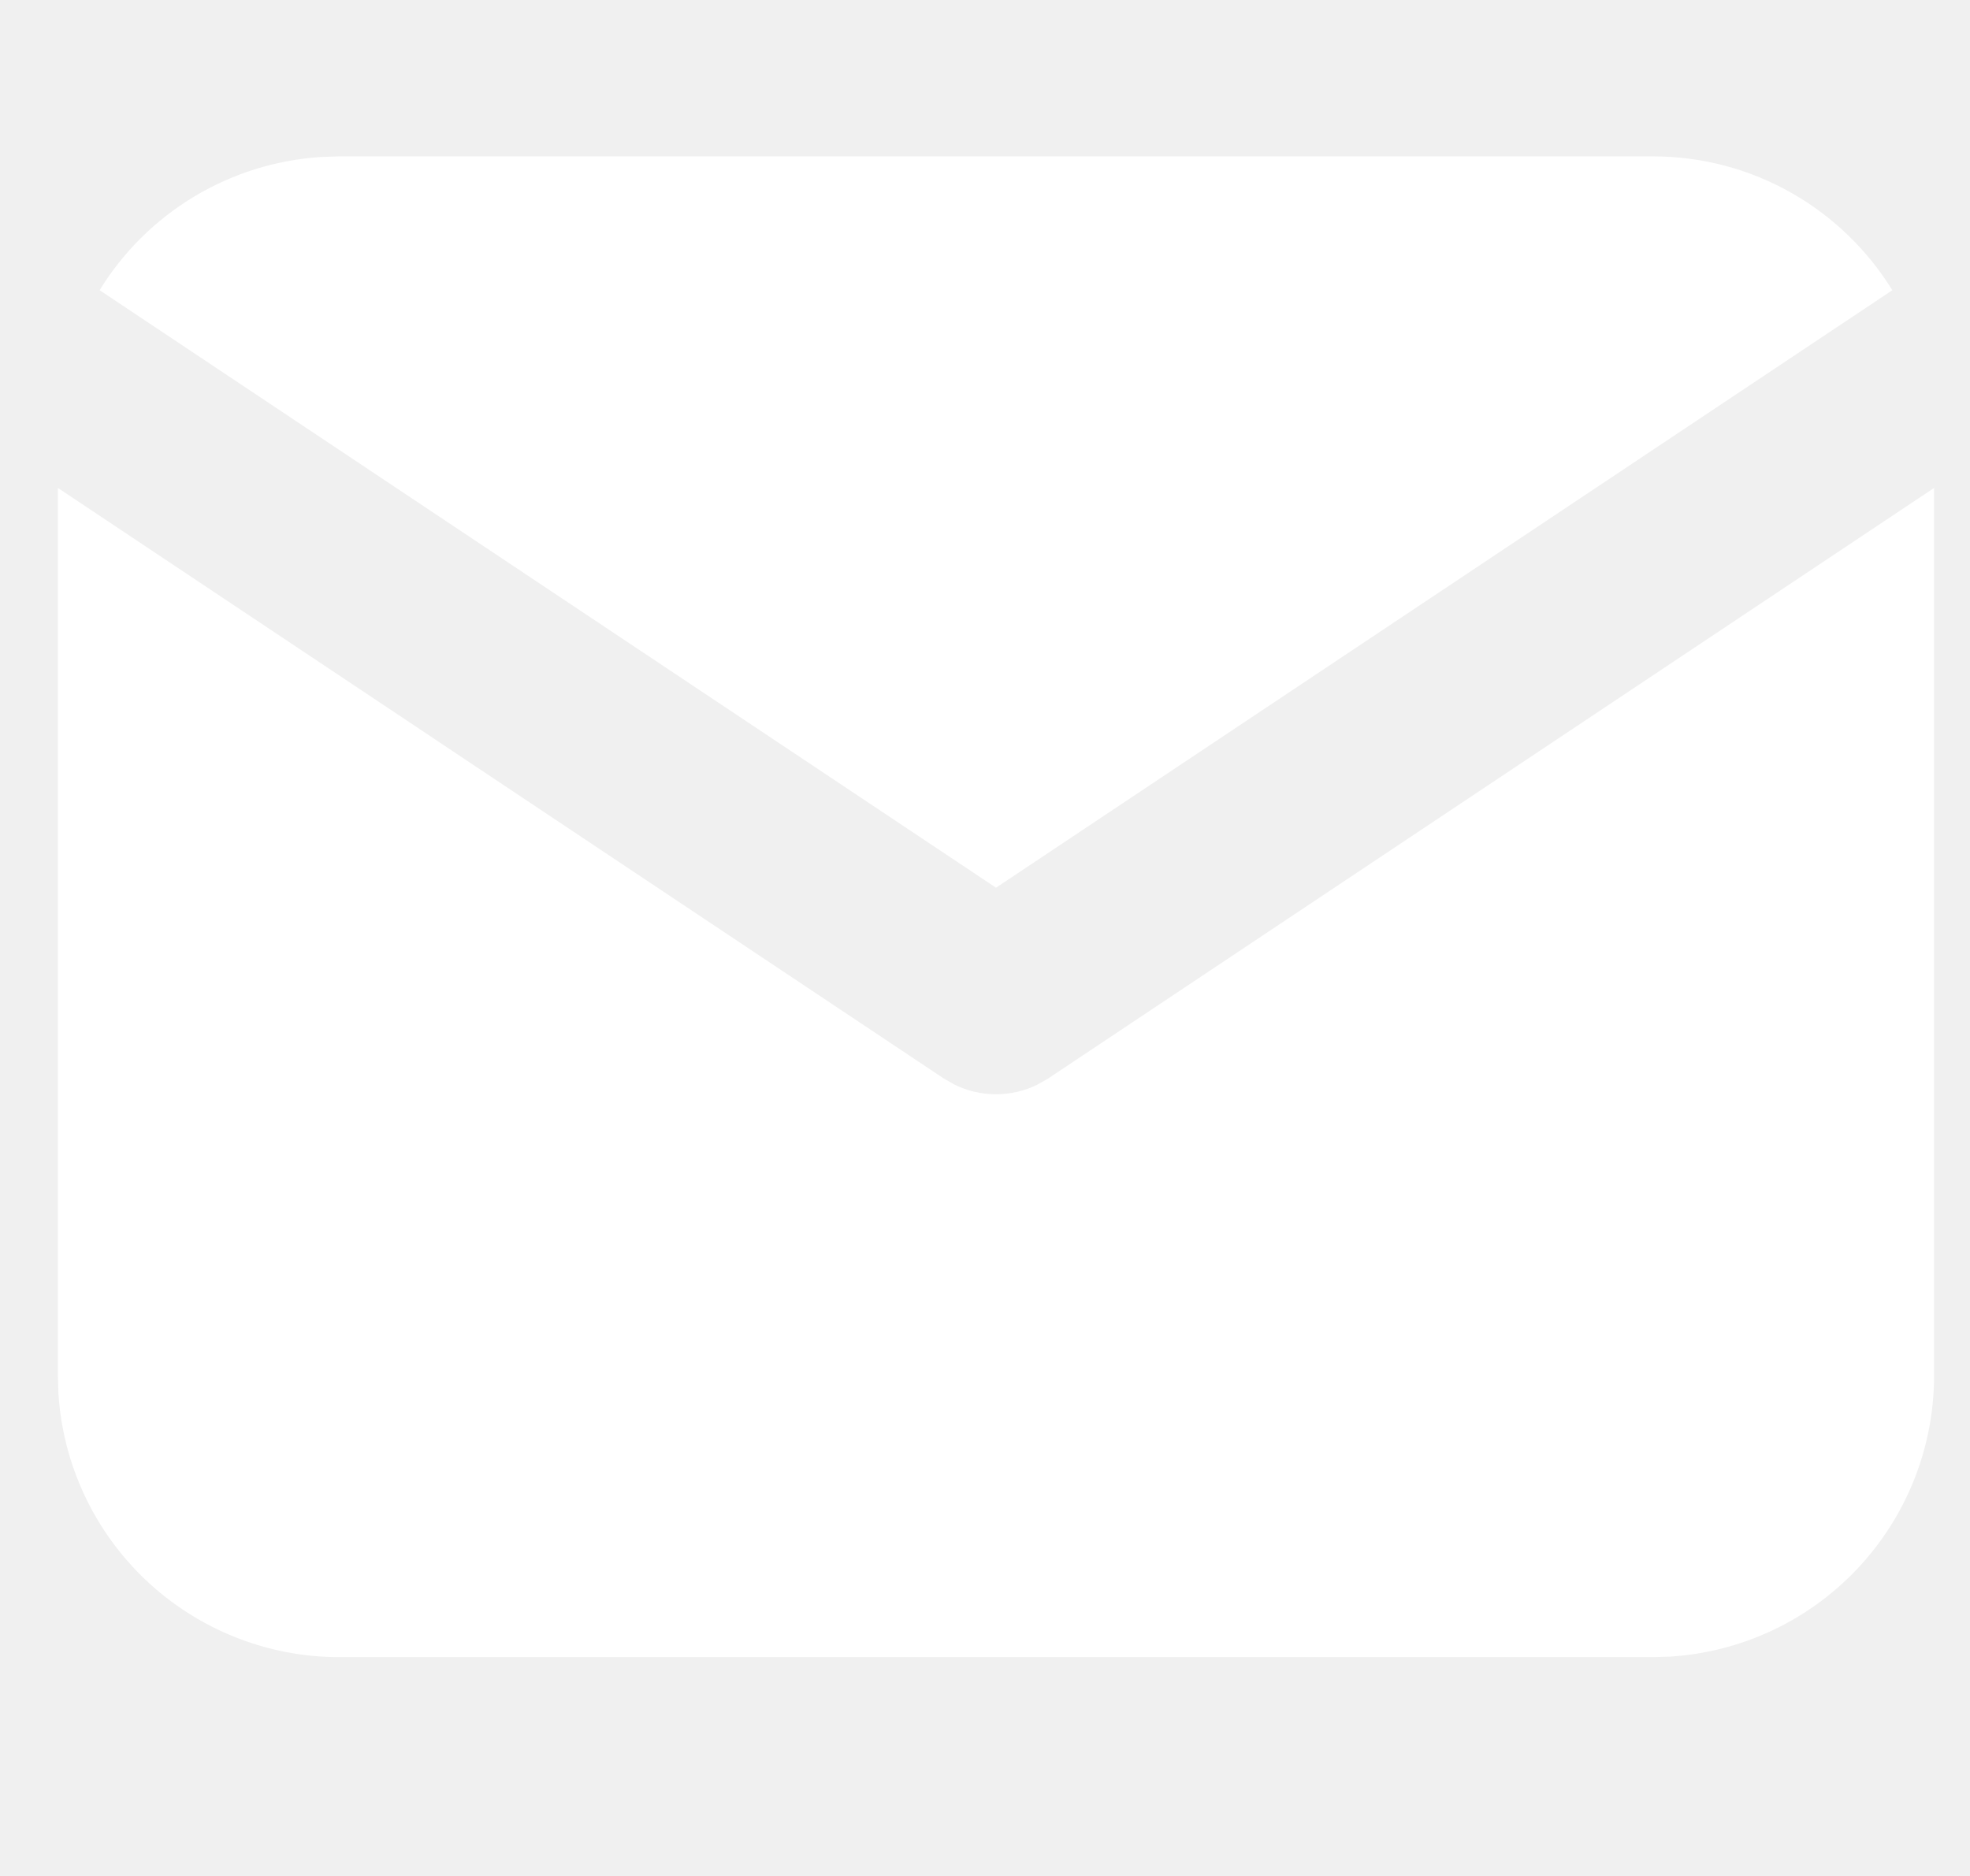
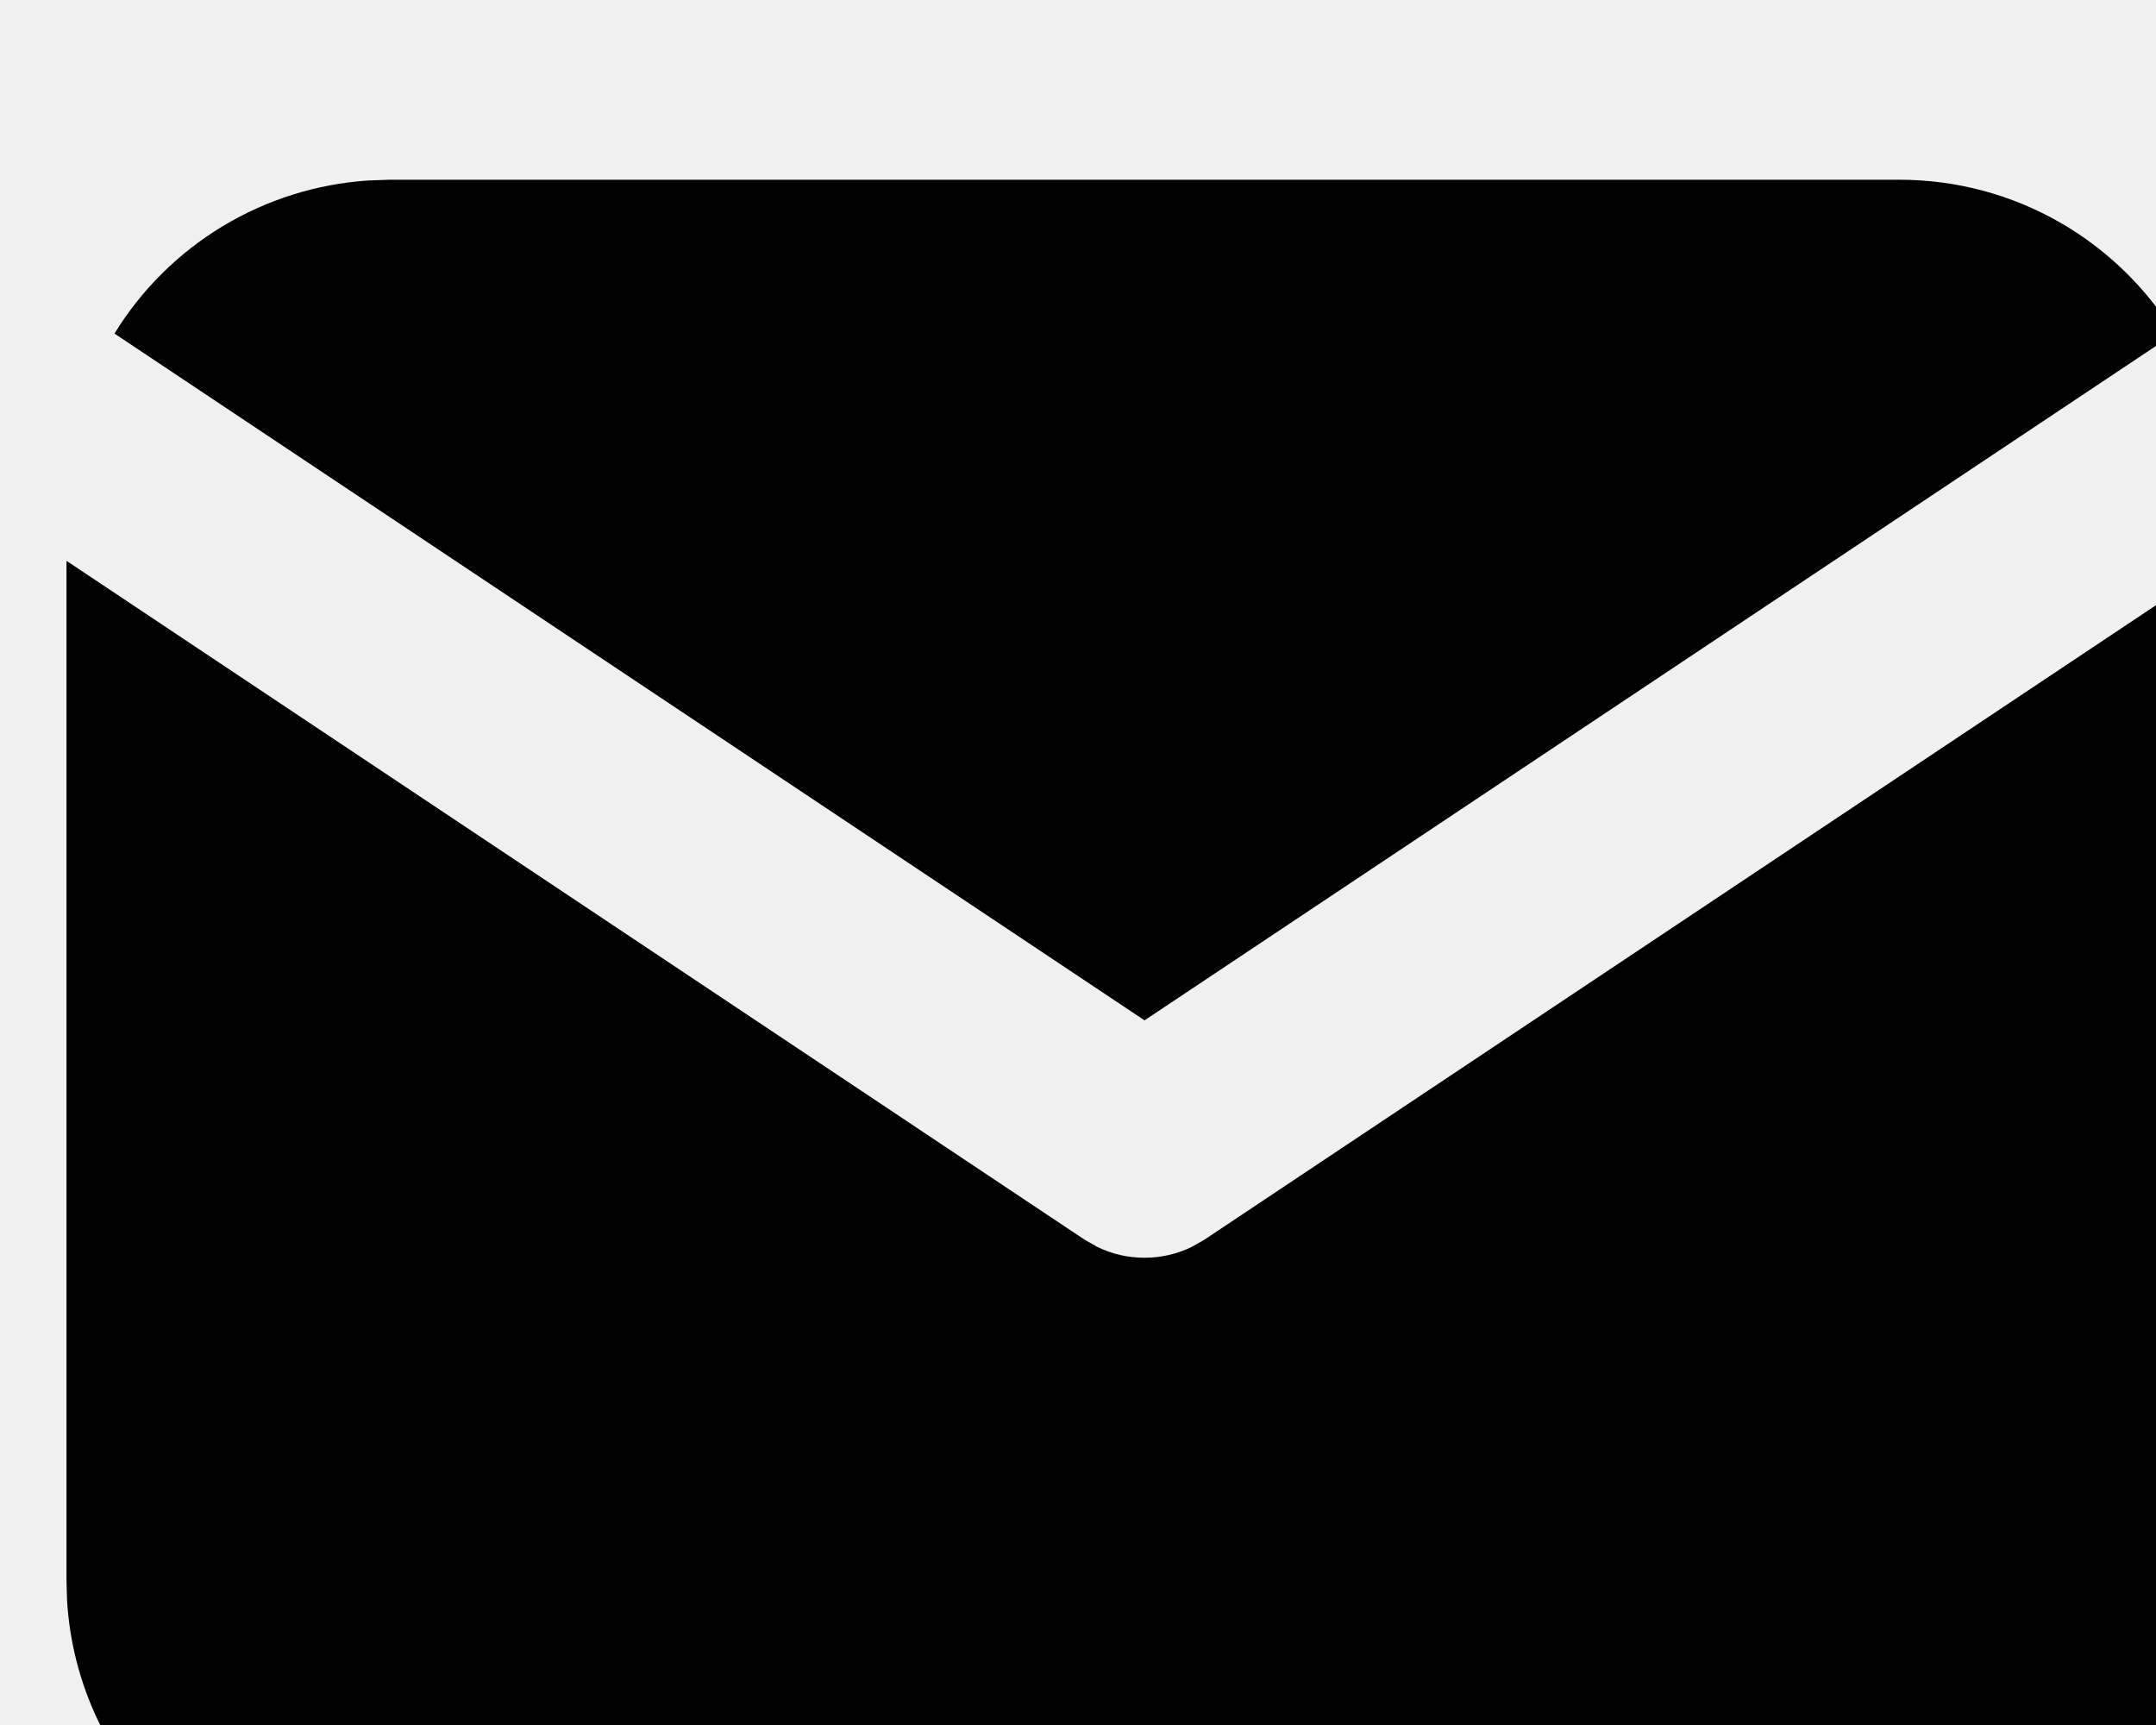
- <svg xmlns="http://www.w3.org/2000/svg" width="21" height="20" viewBox="0 0 21 20" fill="none">
-   <g clip-path="url(#clip0_41_114)">
-     <path fill-rule="evenodd" clip-rule="evenodd" d="M20.172 3.094C19.644 2.237 18.697 1.667 17.617 1.667H3.617L3.416 1.674C2.938 1.706 2.476 1.851 2.066 2.098C1.657 2.345 1.312 2.686 1.062 3.094L10.617 9.464L20.172 3.094ZM20.617 14.667V5.202L11.172 11.499L11.056 11.565C10.919 11.632 10.769 11.666 10.617 11.666C10.464 11.666 10.314 11.632 10.178 11.565L10.062 11.499L0.617 5.202V14.667L0.622 14.843C0.667 15.607 1.002 16.324 1.558 16.849C2.115 17.374 2.851 17.667 3.617 17.667H17.617L17.793 17.662C18.557 17.617 19.274 17.282 19.799 16.725C20.324 16.168 20.617 15.432 20.617 14.667Z" fill="white" />
-   </g>
-   <defs>
-     <clipPath id="clip0_41_114">
-       <rect width="20" height="20" fill="white" transform="translate(0.616699)" />
-     </clipPath>
-   </defs>
+ <svg xmlns="http://www.w3.org/2000/svg">
+   <path d="M20.172 3.094C19.644 2.237 18.697 1.667 17.617 1.667H3.617L3.416 1.674C2.938 1.706 2.476 1.851 2.066 2.098C1.657 2.345 1.312 2.686 1.062 3.094L10.617 9.464L20.172 3.094ZM20.617 14.667V5.202L11.172 11.499L11.056 11.565C10.919 11.632 10.769 11.666 10.617 11.666C10.464 11.666 10.314 11.632 10.178 11.565L10.062 11.499L0.617 5.202V14.667L0.622 14.843C0.667 15.607 1.002 16.324 1.558 16.849C2.115 17.374 2.851 17.667 3.617 17.667H17.617L17.793 17.662C18.557 17.617 19.274 17.282 19.799 16.725C20.324 16.168 20.617 15.432 20.617 14.667Z" />
</svg>
